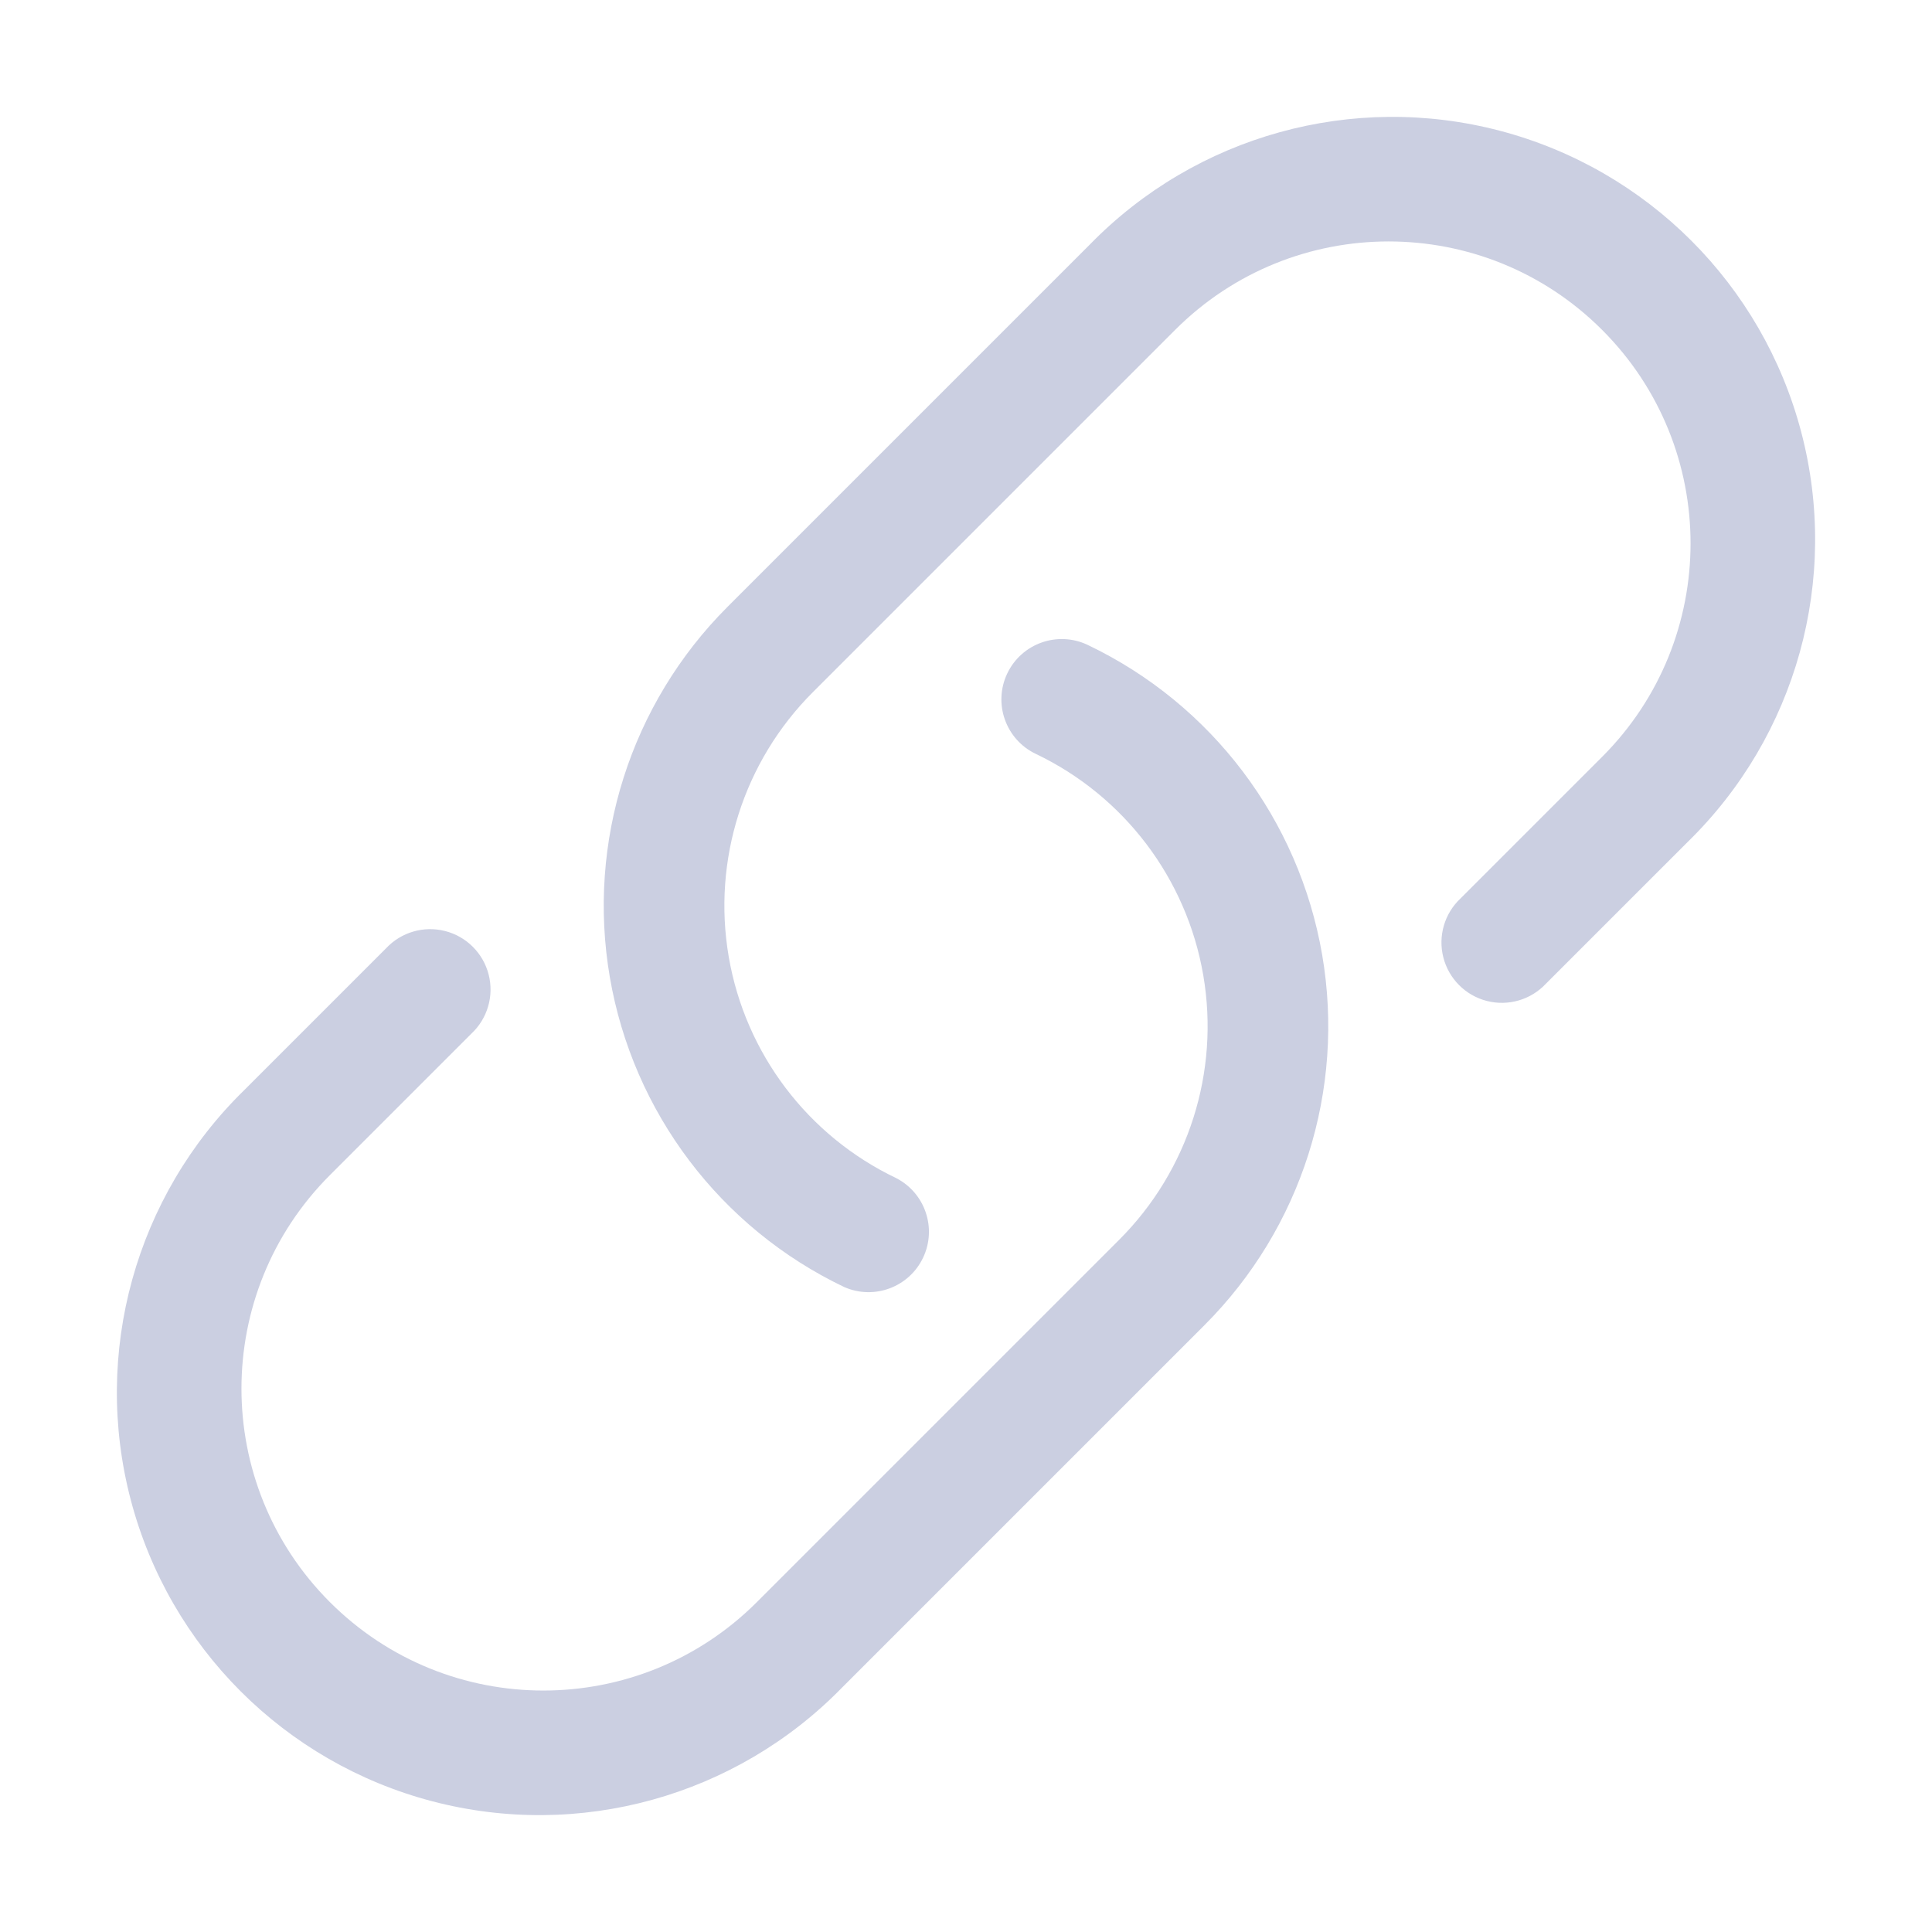
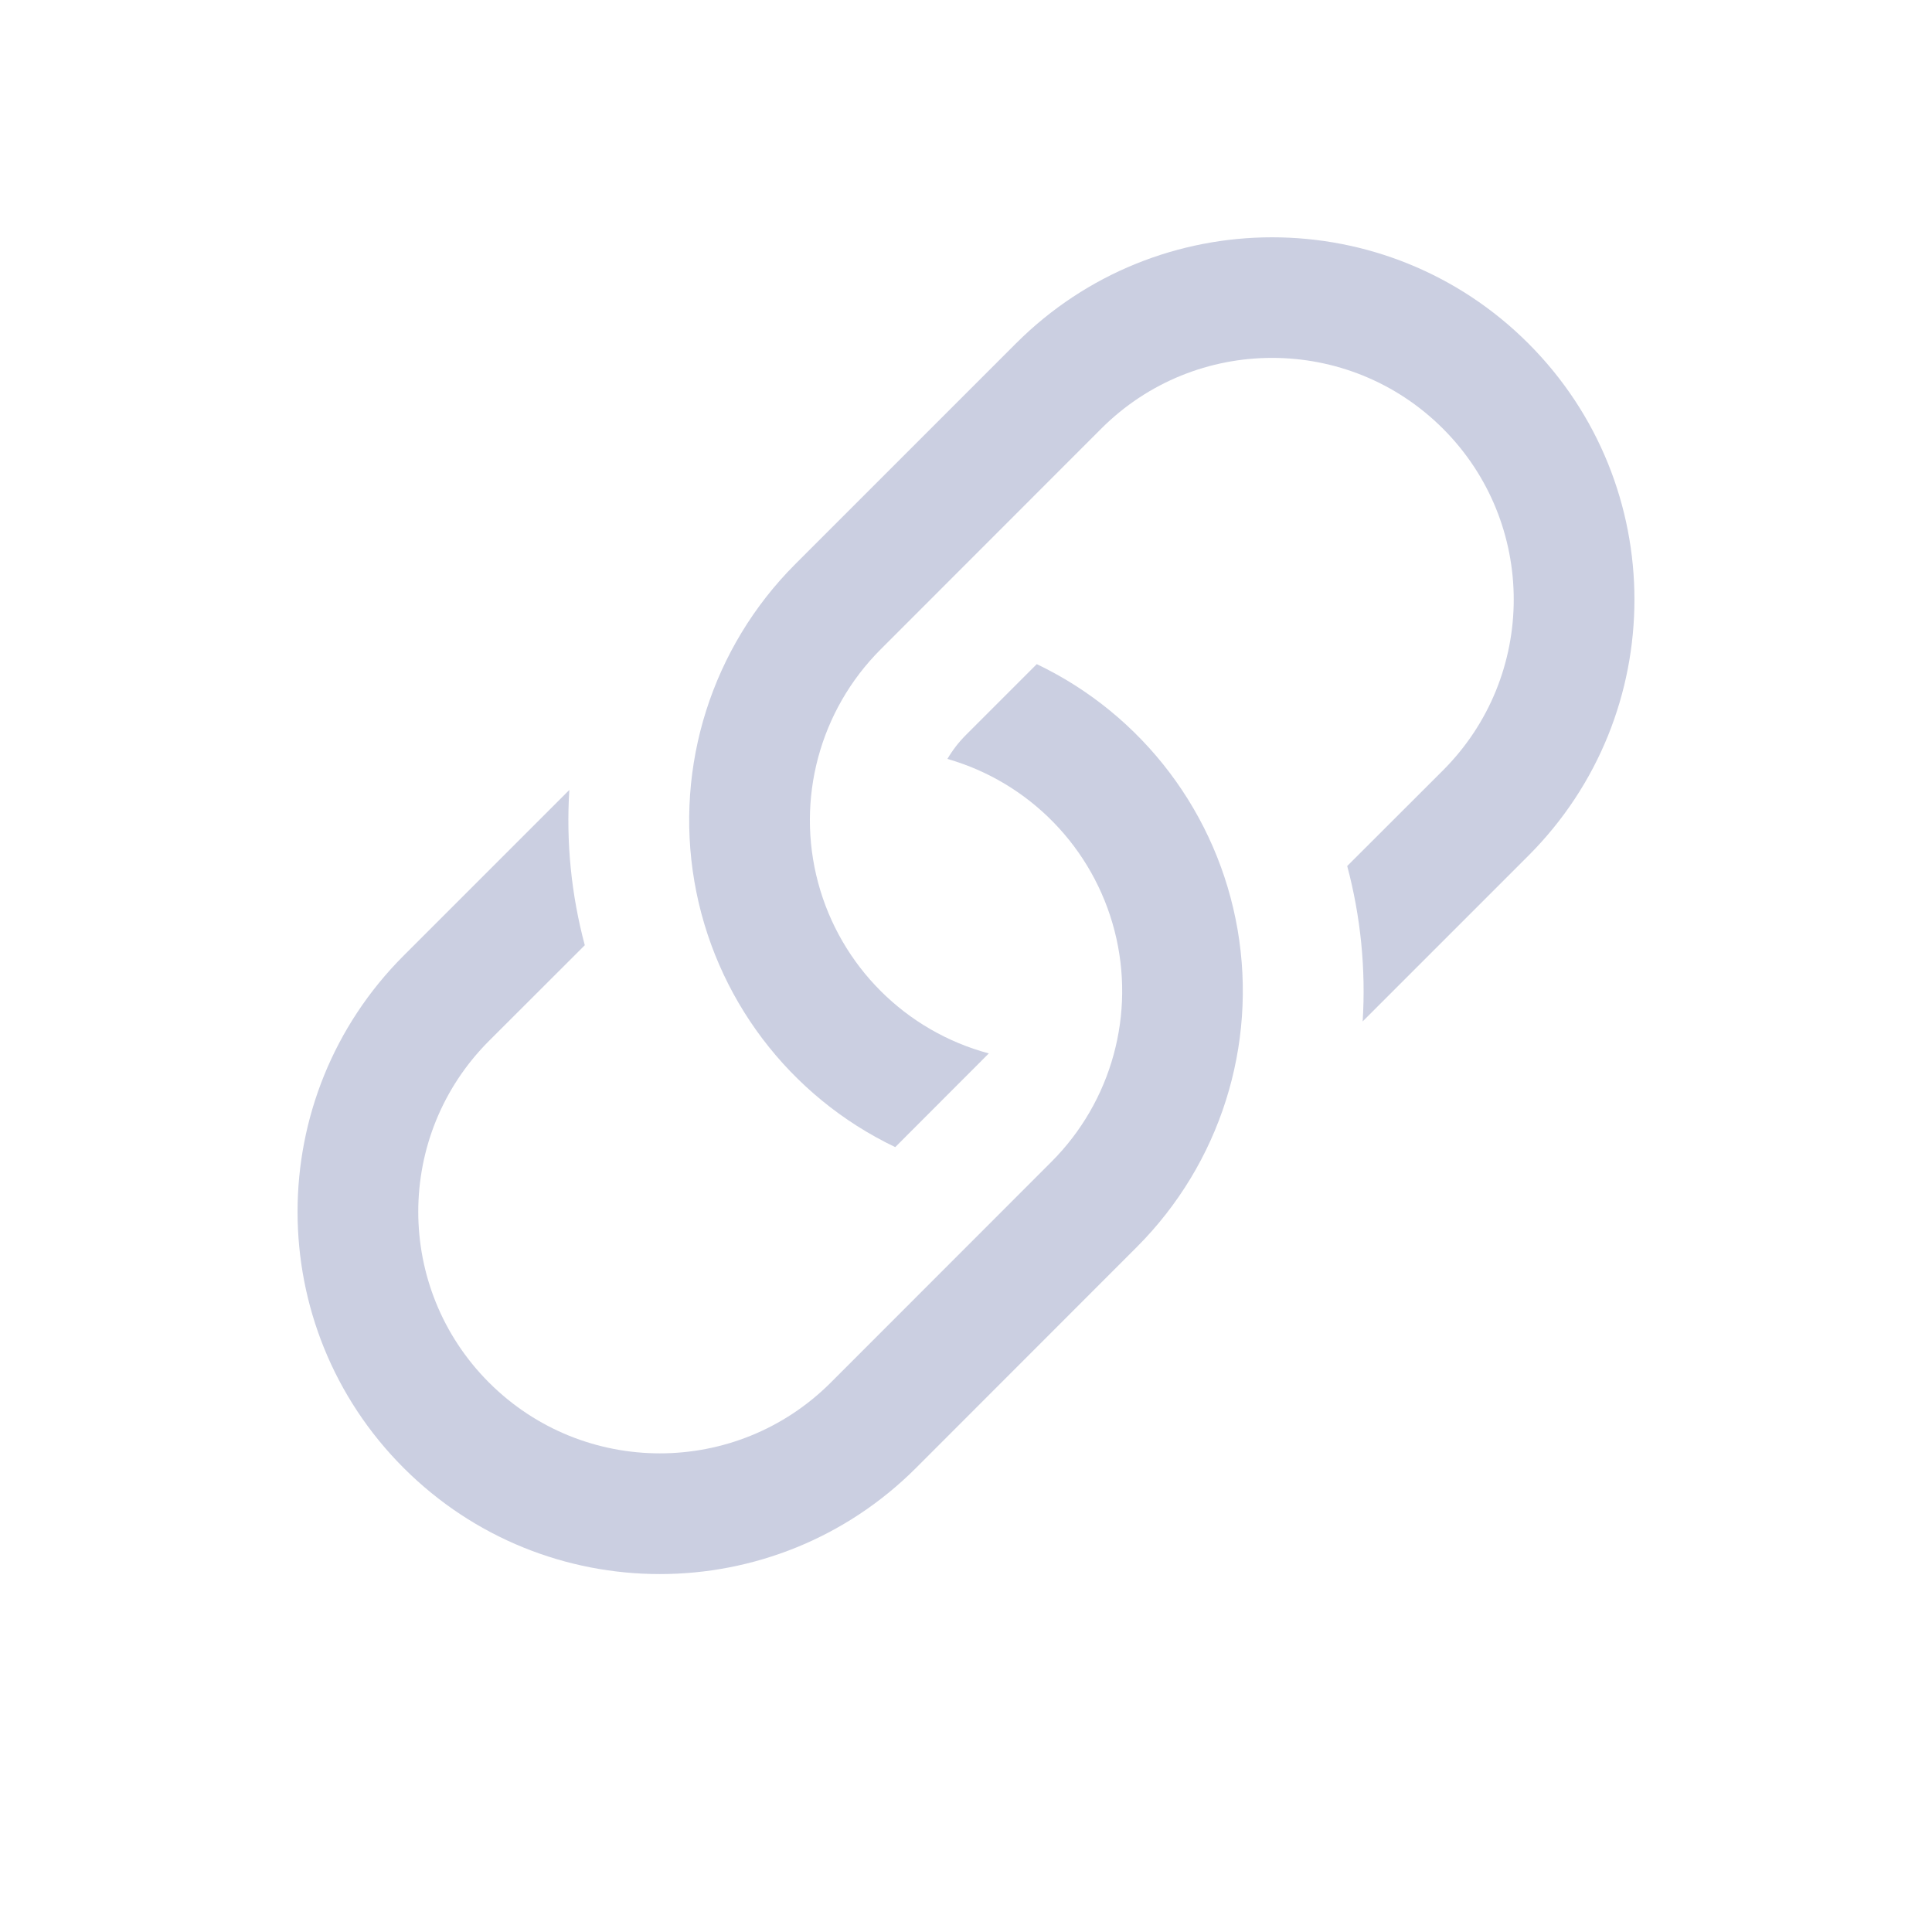
- <svg xmlns="http://www.w3.org/2000/svg" viewBox="0 0 24 24" fill="#cbcfe1" class="size-6">
-   <path fill-rule="evenodd" d="M19.902 4.098a3.75 3.75 0 0 0-5.304 0l-4.5 4.5a3.75 3.75 0 0 0 1.035 6.037.75.75 0 0 1-.646 1.353 5.25 5.25 0 0 1-1.449-8.45l4.5-4.5a5.25 5.25 0 1 1 7.424 7.424l-1.757 1.757a.75.75 0 1 1-1.06-1.06l1.757-1.757a3.75 3.75 0 0 0 0-5.304Zm-7.389 4.267a.75.75 0 0 1 1-.353 5.25 5.25 0 0 1 1.449 8.45l-4.5 4.5a5.25 5.25 0 1 1-7.424-7.424l1.757-1.757a.75.75 0 1 1 1.06 1.06l-1.757 1.757a3.75 3.75 0 1 0 5.304 5.304l4.5-4.5a3.75 3.75 0 0 0-1.035-6.037.75.75 0 0 1-.354-1Z" clip-rule="evenodd" />
+ <svg xmlns="http://www.w3.org/2000/svg" viewBox="0 0 16 16" fill="#cbcfe1">
+   <path d="M4.715 6.542 3.343 7.914a3 3 0 1 0 4.243 4.243l1.828-1.829A3 3 0 0 0 8.586 5.5L8 6.086a1 1 0 0 0-.154.199 2 2 0 0 1 .861 3.337L6.88 11.45a2 2 0 1 1-2.83-2.83l.793-.792a4 4 0 0 1-.128-1.287z" />
+   <path d="M6.586 4.672A3 3 0 0 0 7.414 9.5l.775-.776a2 2 0 0 1-.896-3.346L9.12 3.55a2 2 0 1 1 2.83 2.83l-.793.792c.112.42.155.855.128 1.287l1.372-1.372a3 3 0 1 0-4.243-4.243z" />
</svg>
